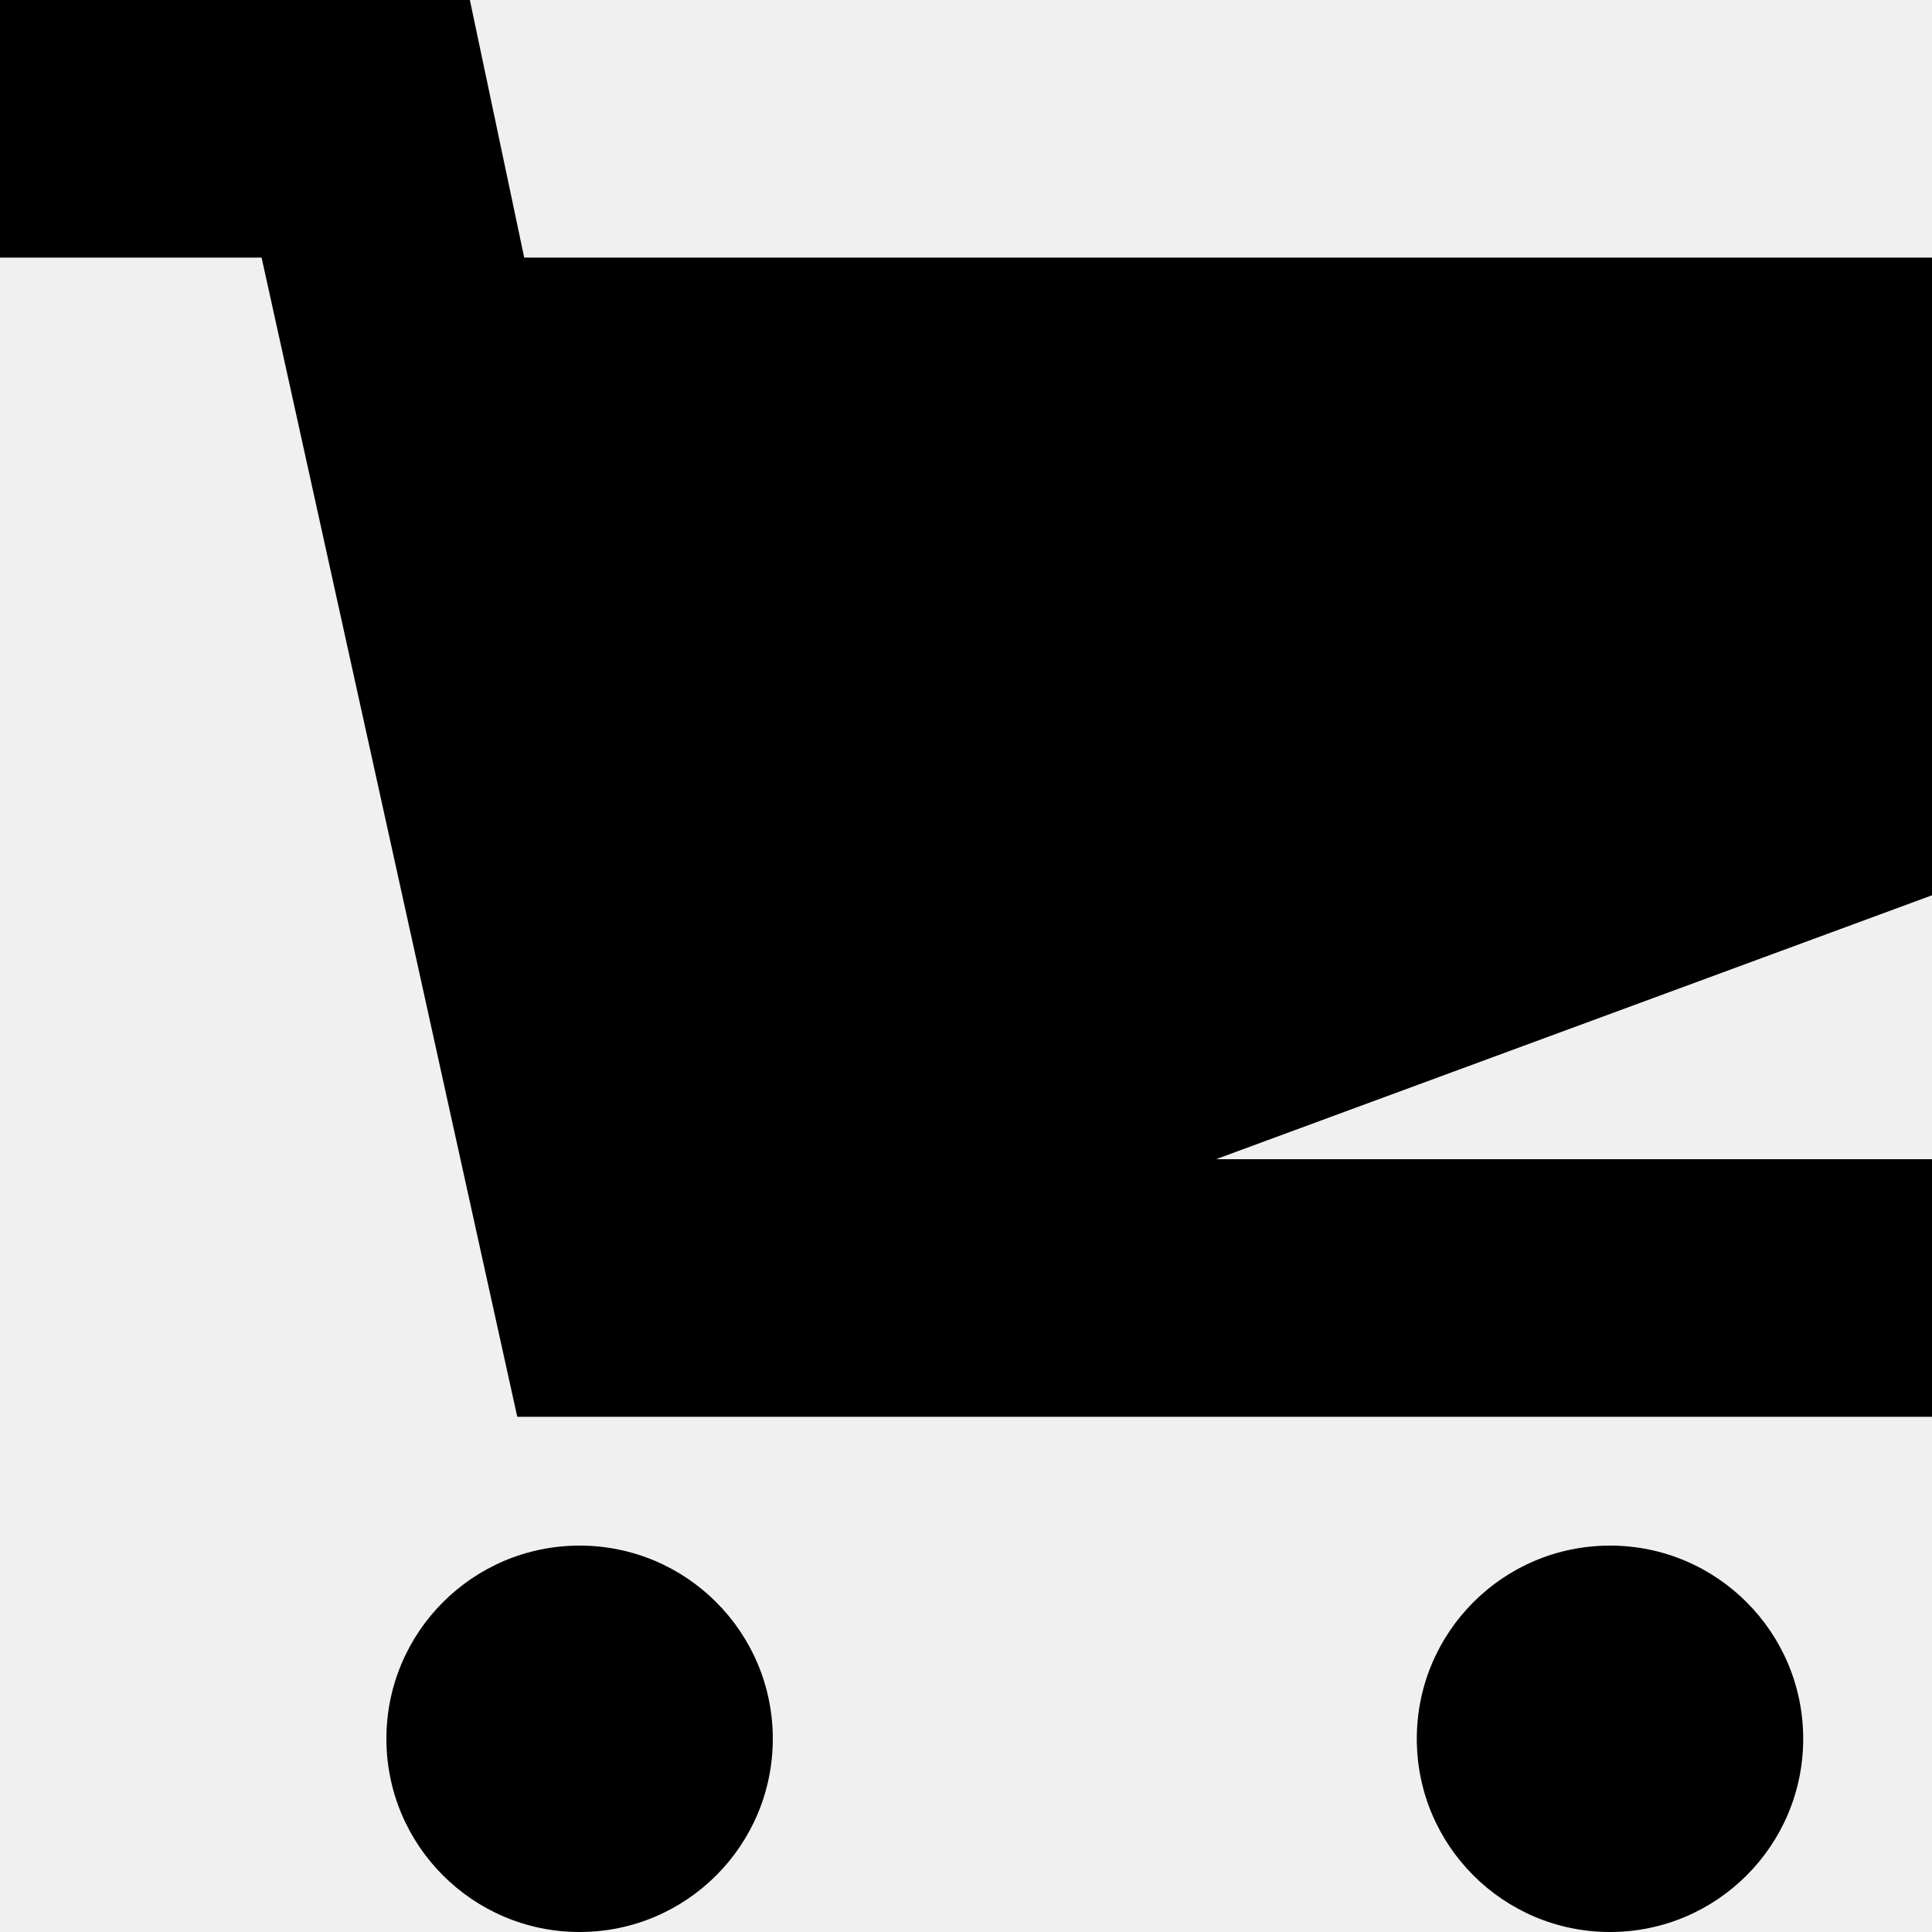
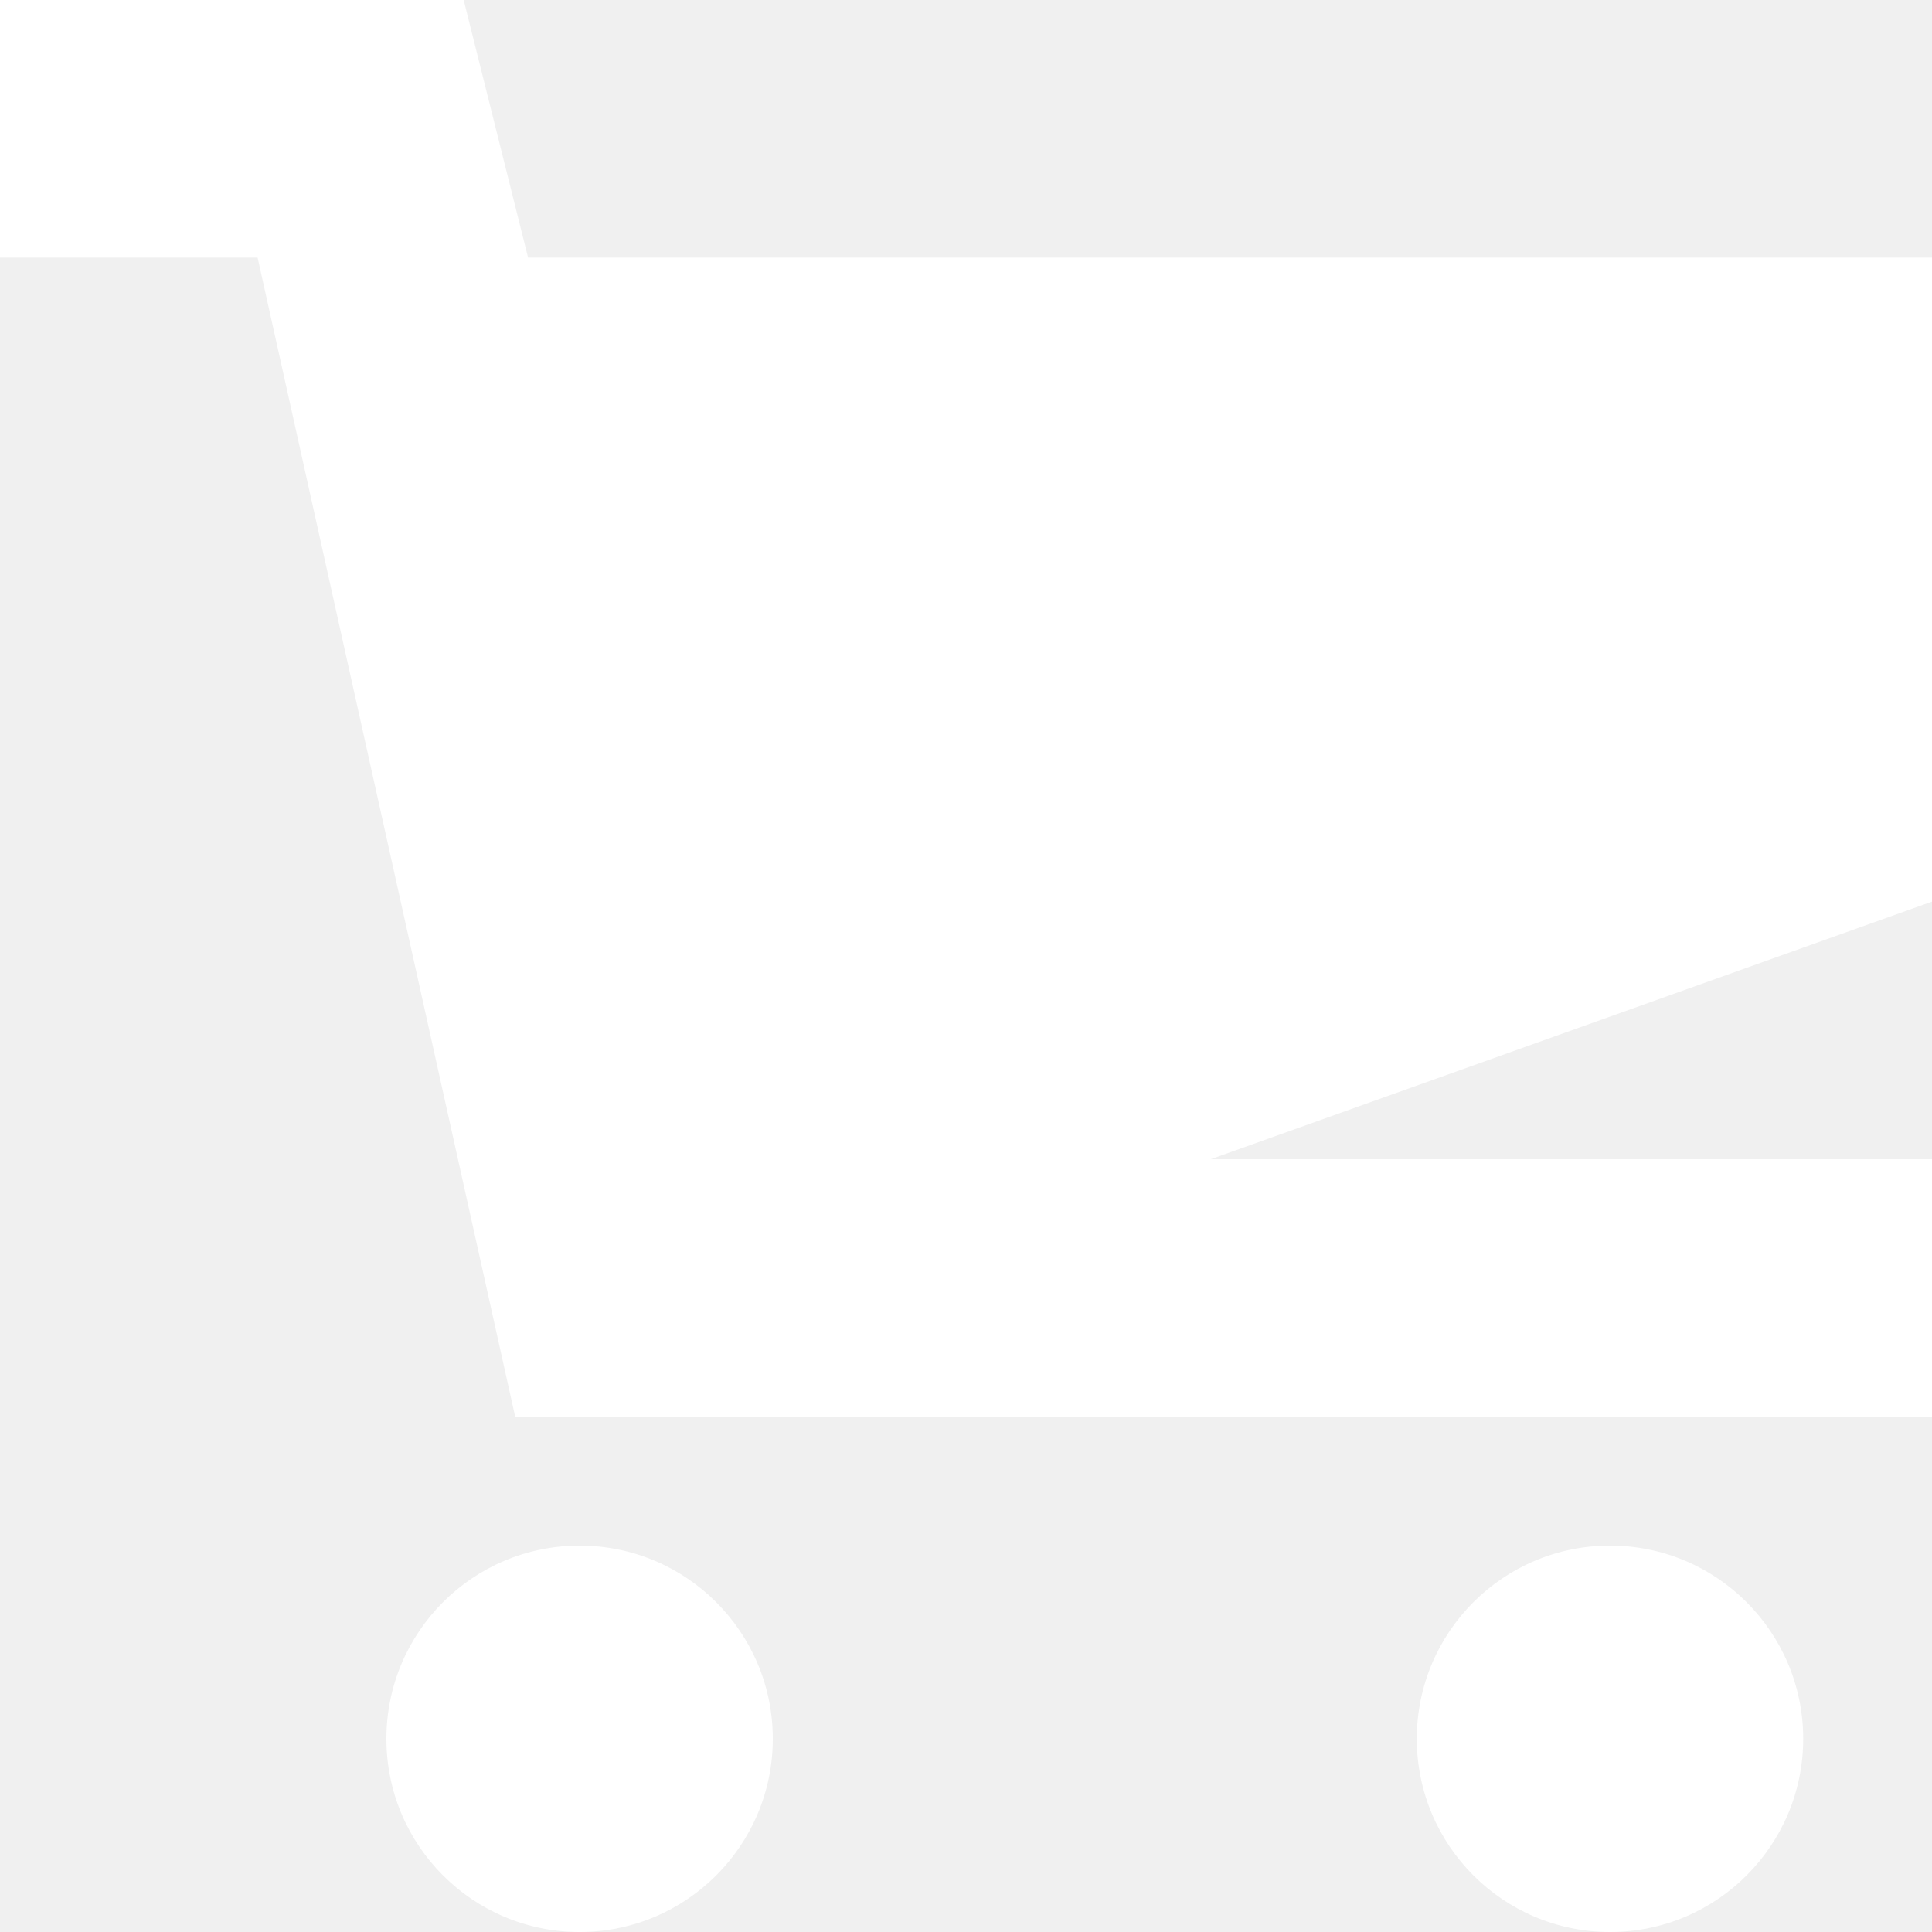
- <svg xmlns="http://www.w3.org/2000/svg" version="1.1" id="Layer_1" x="0px" y="0px" width="15px" height="15px" viewBox="0 0 15 15" enable-background="new 0 0 15 15" xml:space="preserve">
+ <svg xmlns="http://www.w3.org/2000/svg" version="1.1" id="Layer_1" x="0px" y="0px" viewBox="0 0 15 15" style="enable-background:new 0 0 15 15;" xml:space="preserve">
+   <style type="text/css">
+ 	.st0{fill:#FFFFFF;}
+ </style>
  <g>
-     <circle cx="4.5" cy="13.5" r="1.5" />
-     <circle cx="12.5" cy="13.5" r="1.5" />
-     <polygon points="15,2 4.07,2 3.648,0 0,0 0,2 2.031,2 4.016,11 15,11 15,9 9.441,9 15,6.951  " />
+     <circle class="st0" cx="4.5" cy="13.5" r="1.5" />
+     <circle class="st0" cx="12.5" cy="13.5" r="1.5" />
+     <polygon class="st0" points="15,2 4.1,2 3.6,0 0,0 0,2 2,2 4,11 15,11 15,9 9.4,9 15,7  " />
  </g>
</svg>
